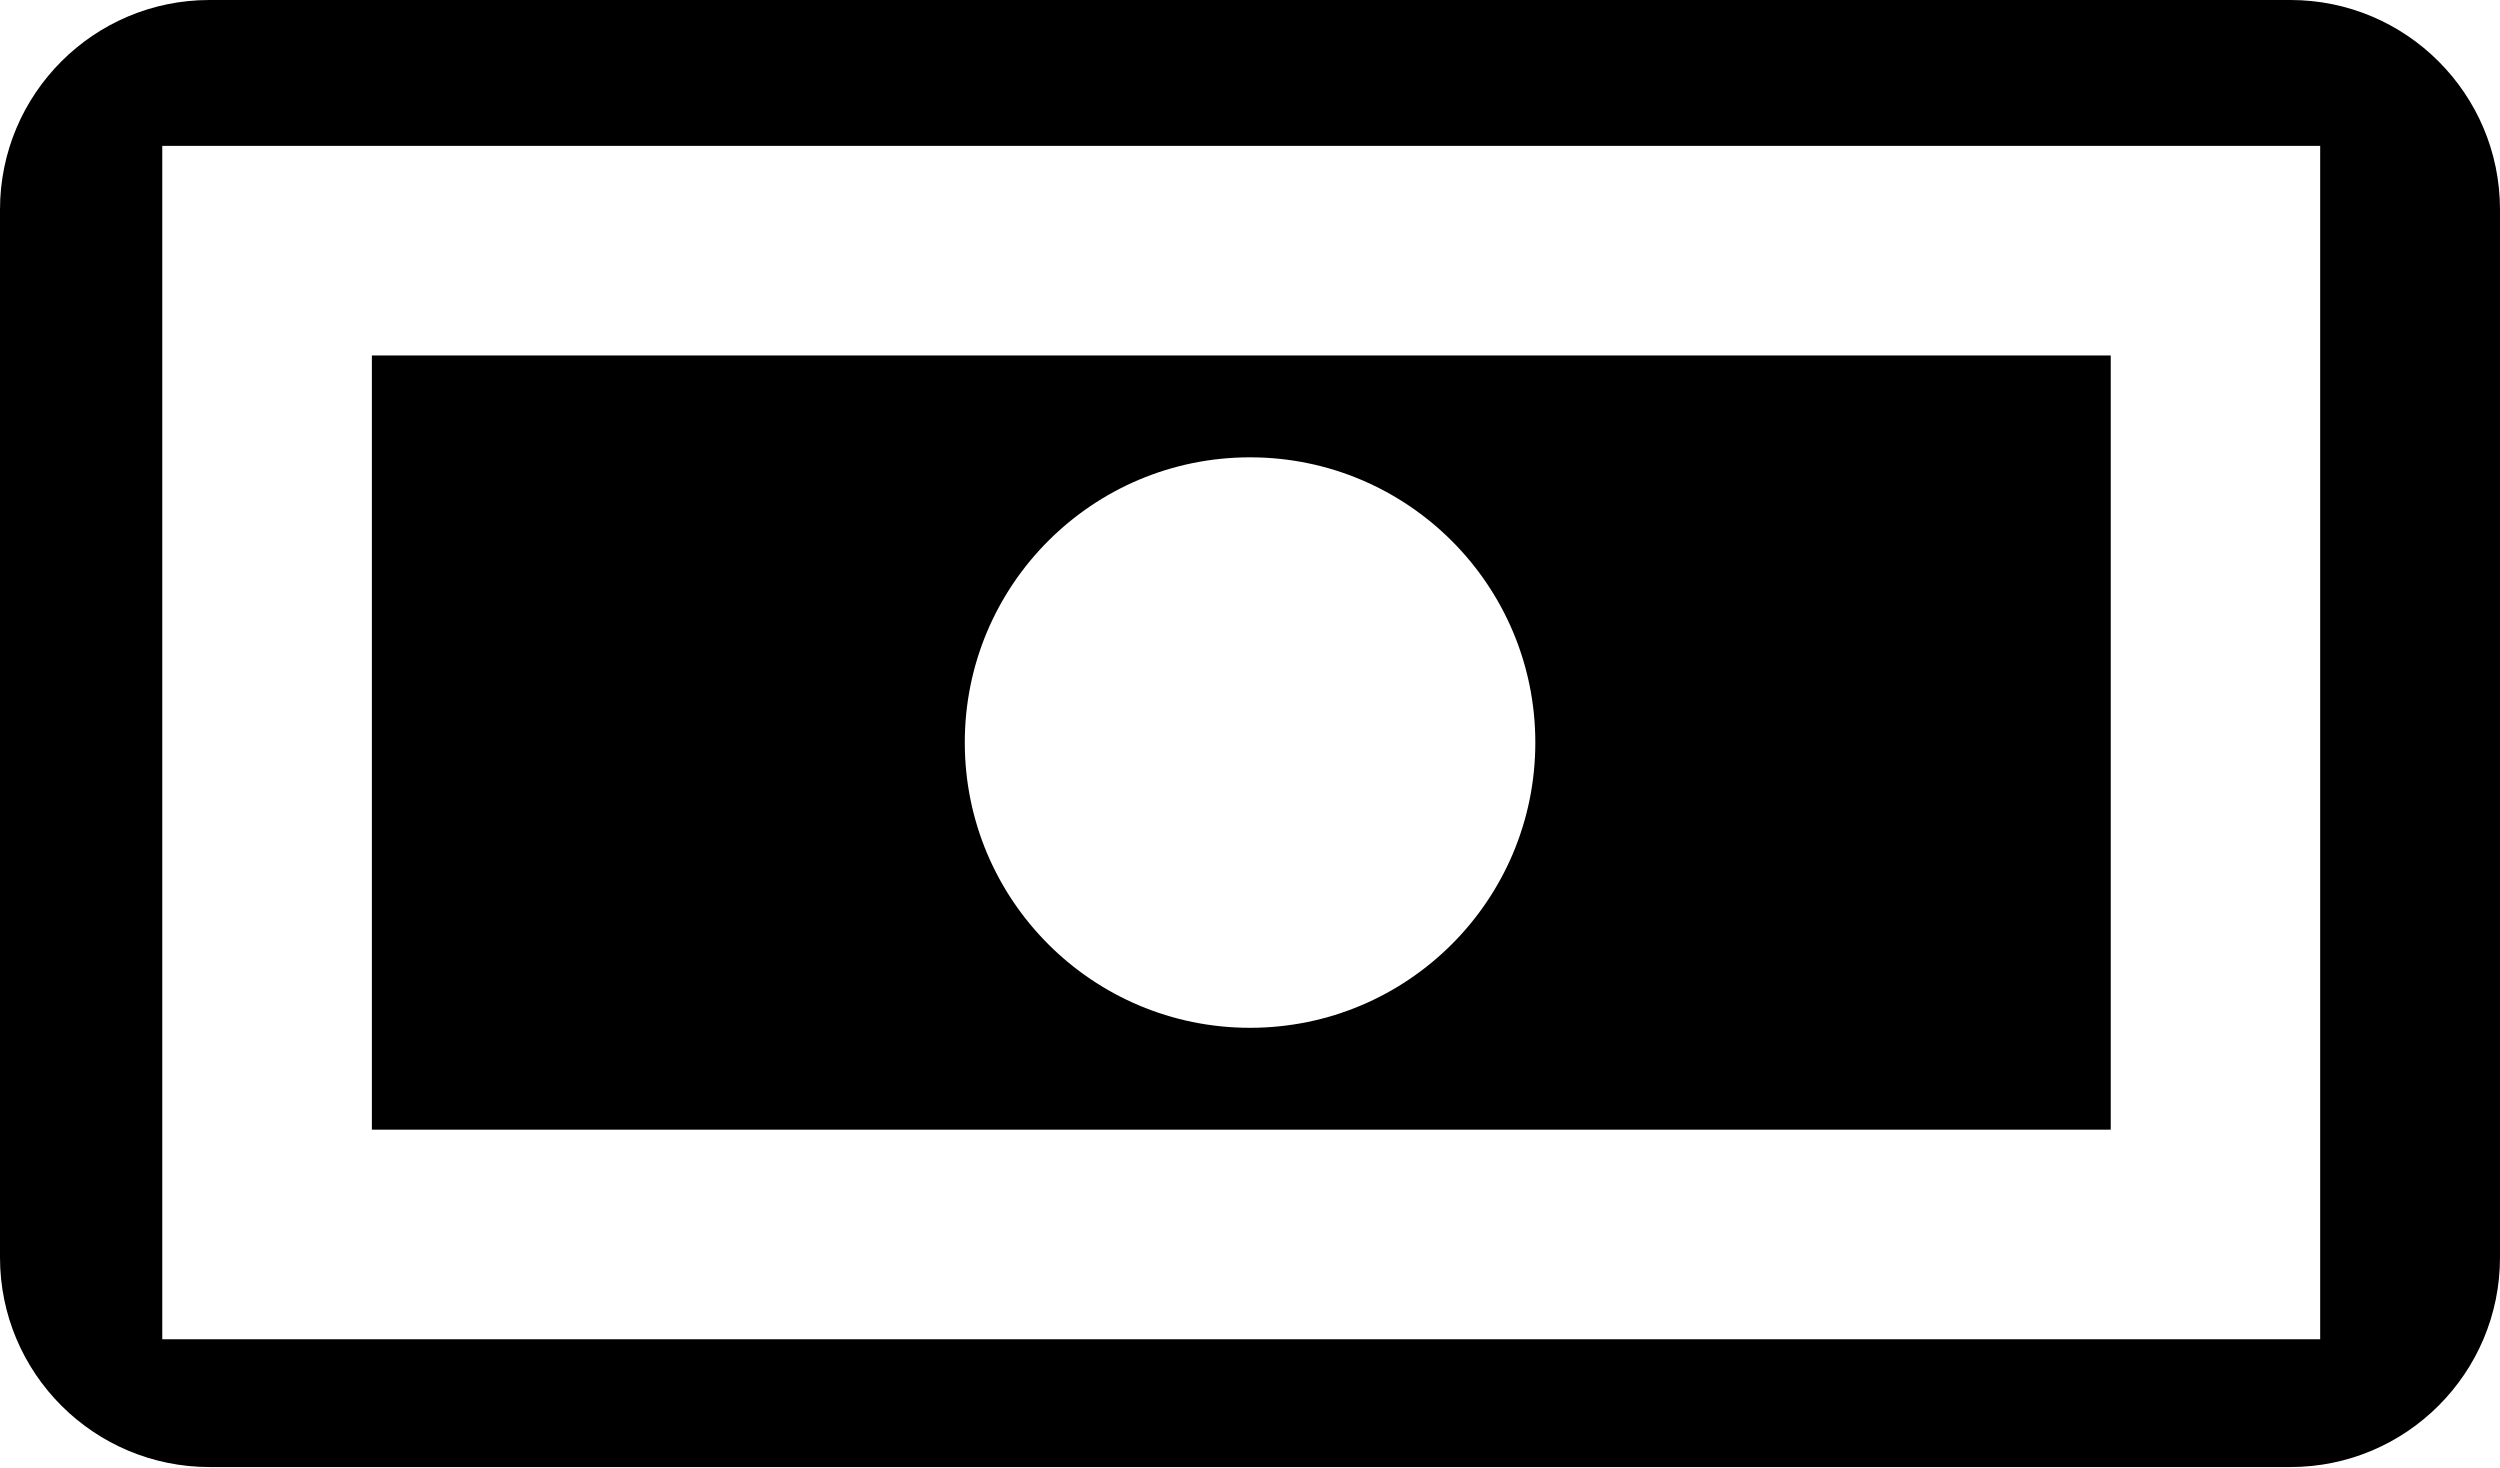
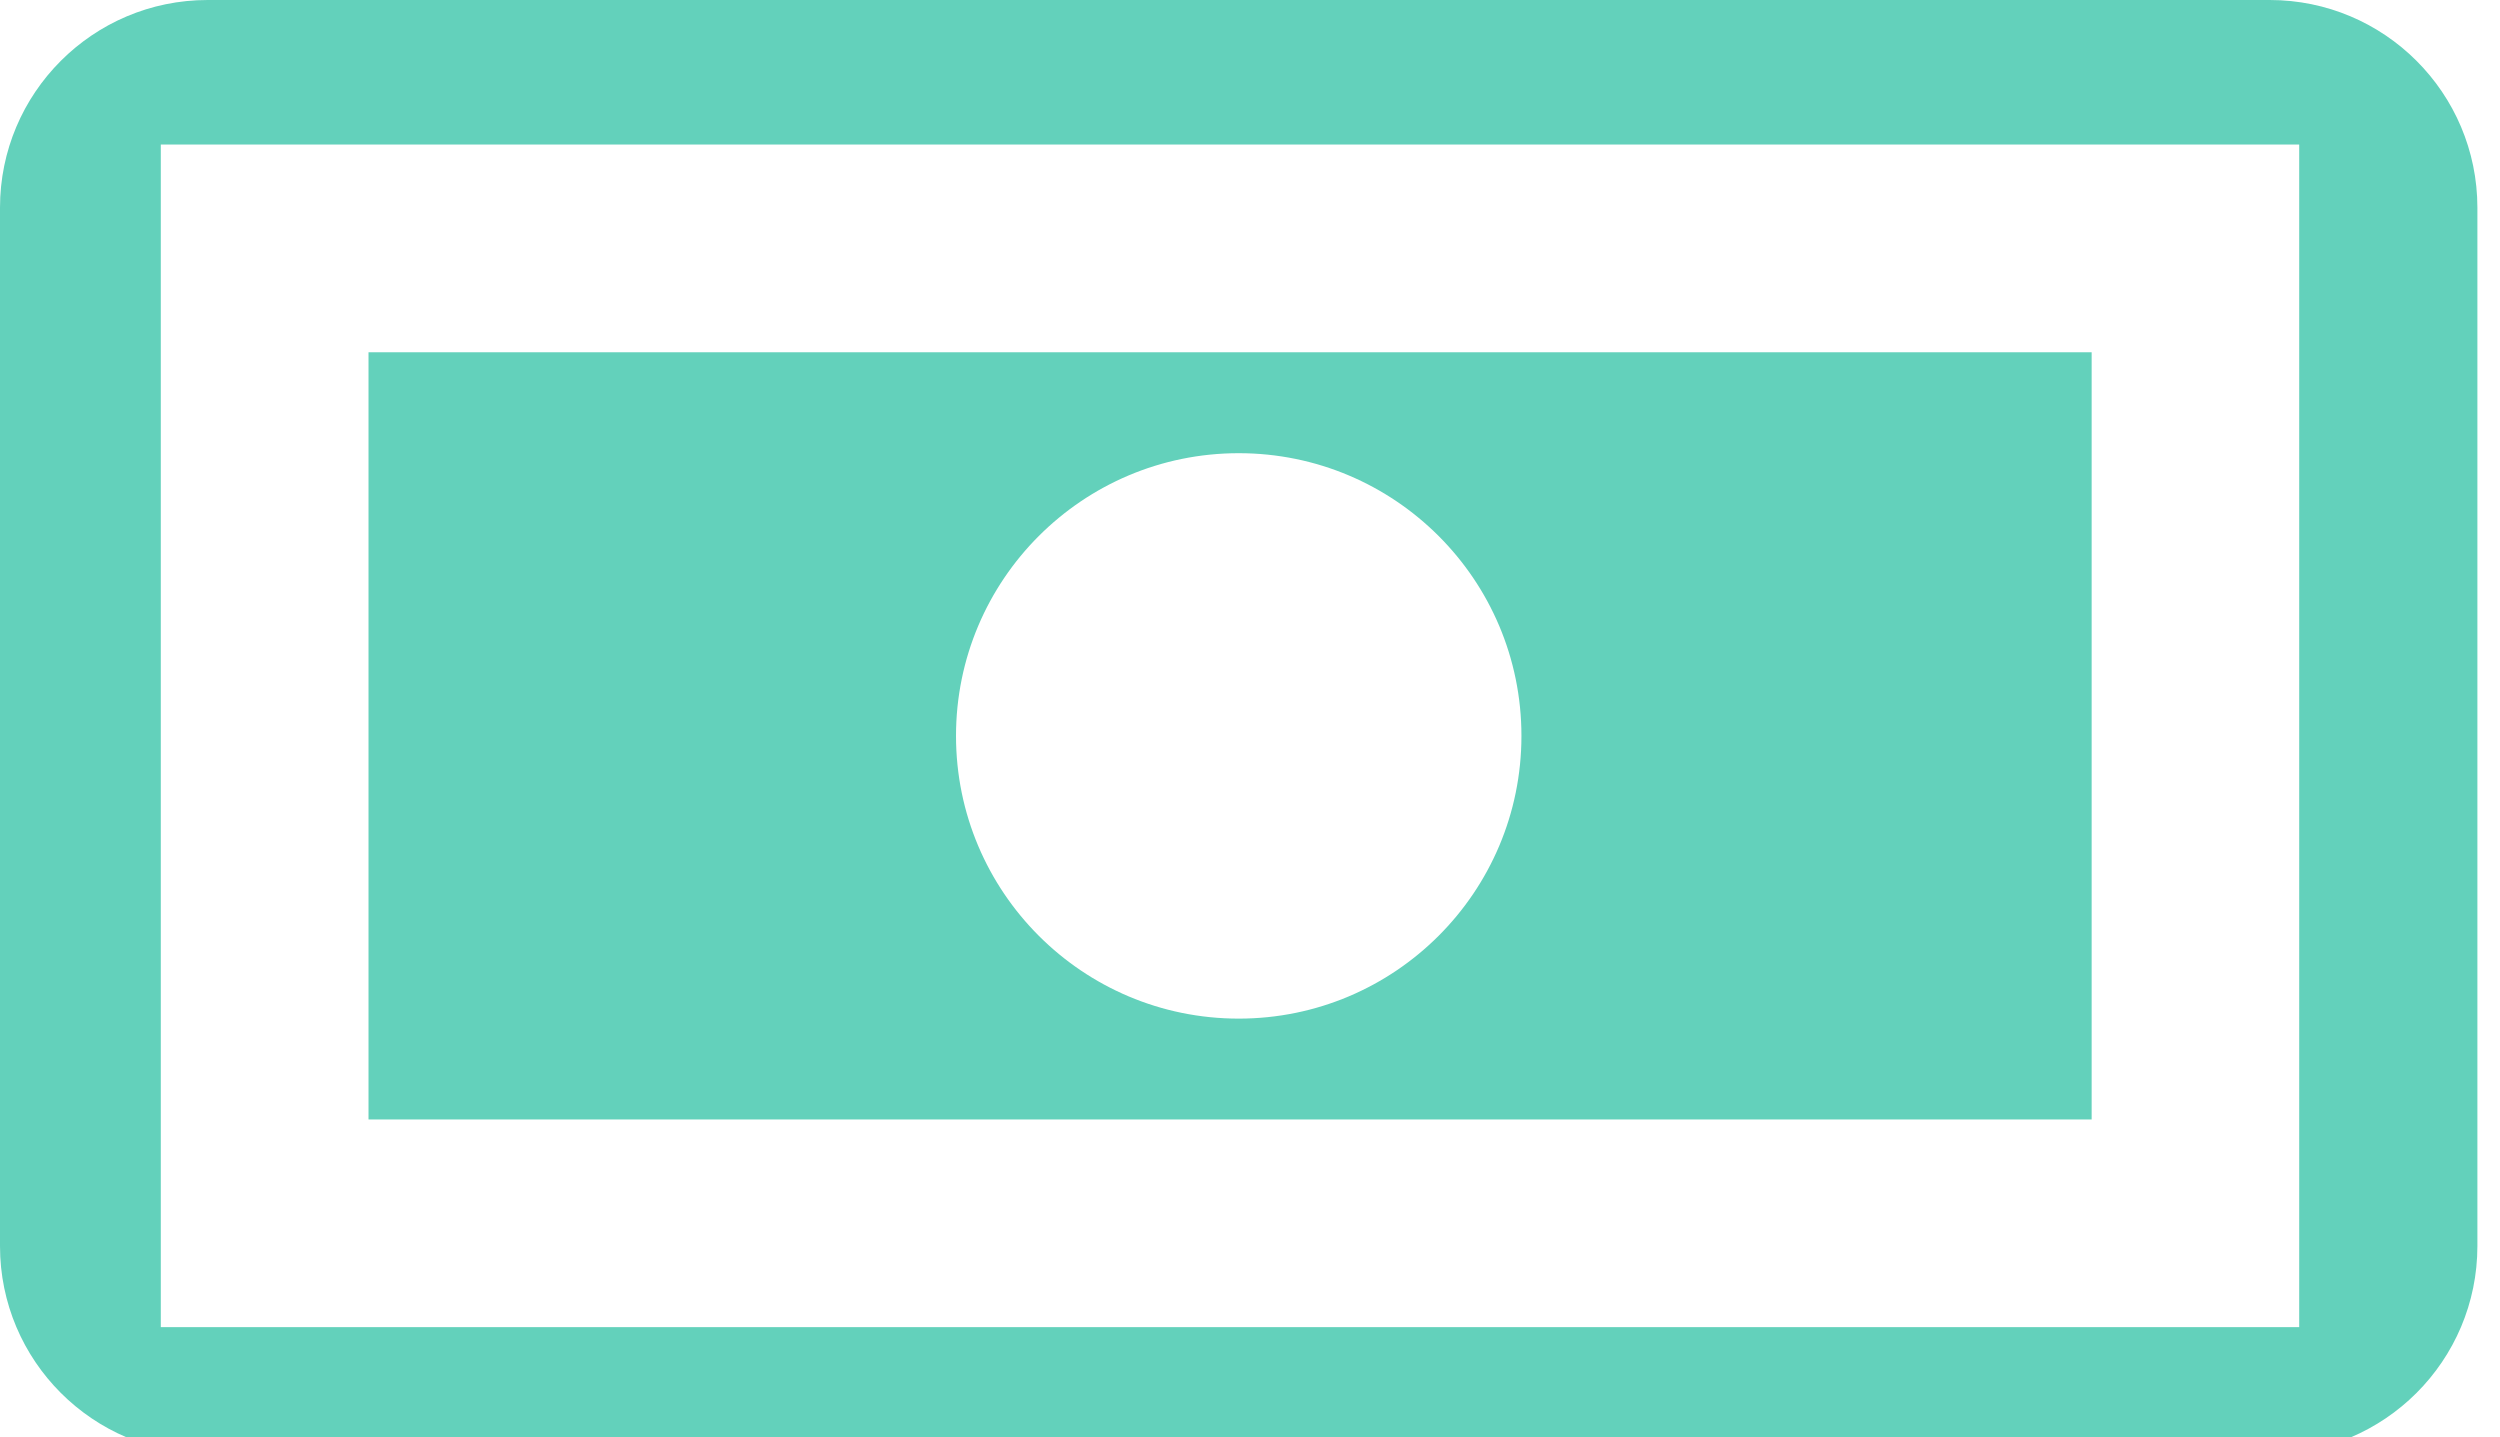
- <svg xmlns="http://www.w3.org/2000/svg" version="1.1" id="Money" x="0px" y="0px" width="46.575px" height="27.332px" viewBox="46.212 56.834 46.575 27.332" enable-background="new 46.212 56.834 46.575 27.332" xml:space="preserve">
-   <path d="M88.882,56.834H50.116c-2.156,0-3.904,1.749-3.904,3.905v19.521c0,2.156,1.748,3.905,3.904,3.905h38.766 c2.156,0,3.905-1.749,3.905-3.905V60.739C92.787,58.583,91.038,56.834,88.882,56.834z M49.235,81.784V59.551h40.202v22.233H49.235z" />
-   <path d="M53.14,77.88h32.395V63.456H53.14V77.88z M69.5,65.354c2.936,0,5.315,2.38,5.315,5.314c0,2.936-2.379,5.314-5.315,5.314 s-5.314-2.379-5.314-5.314C64.185,67.733,66.564,65.354,69.5,65.354z" />
+ <svg xmlns="http://www.w3.org/2000/svg" width="47" height="27" viewBox="46.212 56.834 47 27">
+   <g fill="#63d1bb">
+     <path d="M88.882 56.834H50.116a3.905 3.905 0 0 0-3.904 3.905V80.26a3.905 3.905 0 0 0 3.904 3.905h38.766a3.906 3.906 0 0 0 3.905-3.905V60.739a3.906 3.906 0 0 0-3.905-3.905zm-39.647 24.95V59.551h40.202v22.233H49.235z" />
+     <path d="M53.14 77.88h32.395V63.456H53.14V77.88zM69.5 65.354a5.315 5.315 0 1 1 0 10.63 5.315 5.315 0 0 1 0-10.63z" />
+   </g>
</svg>
